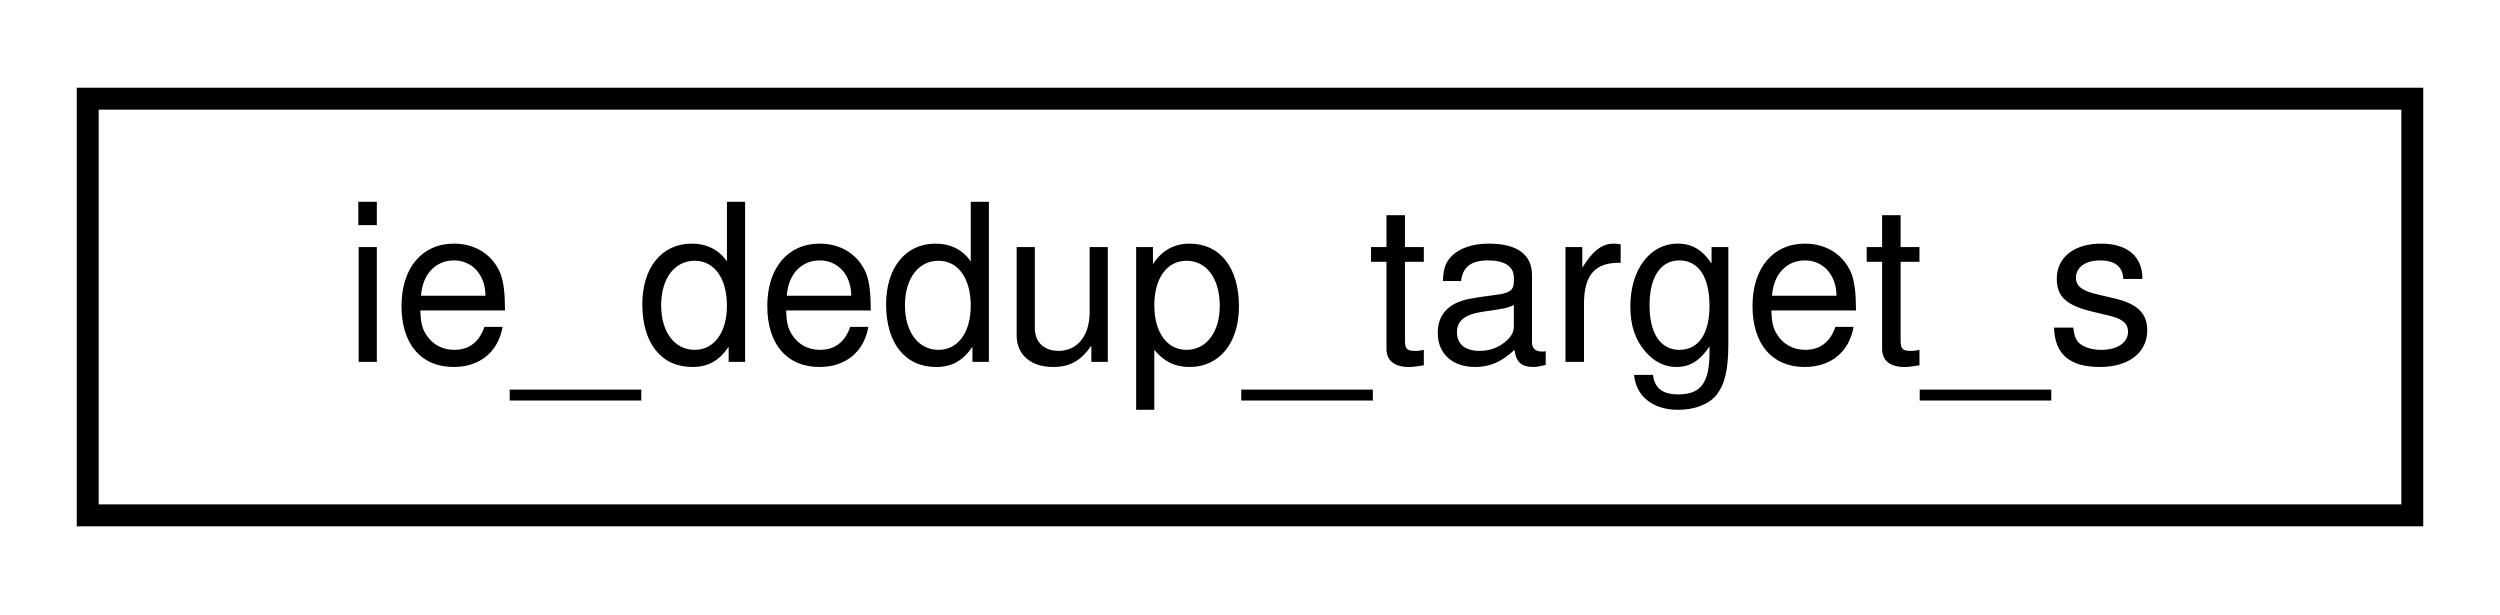
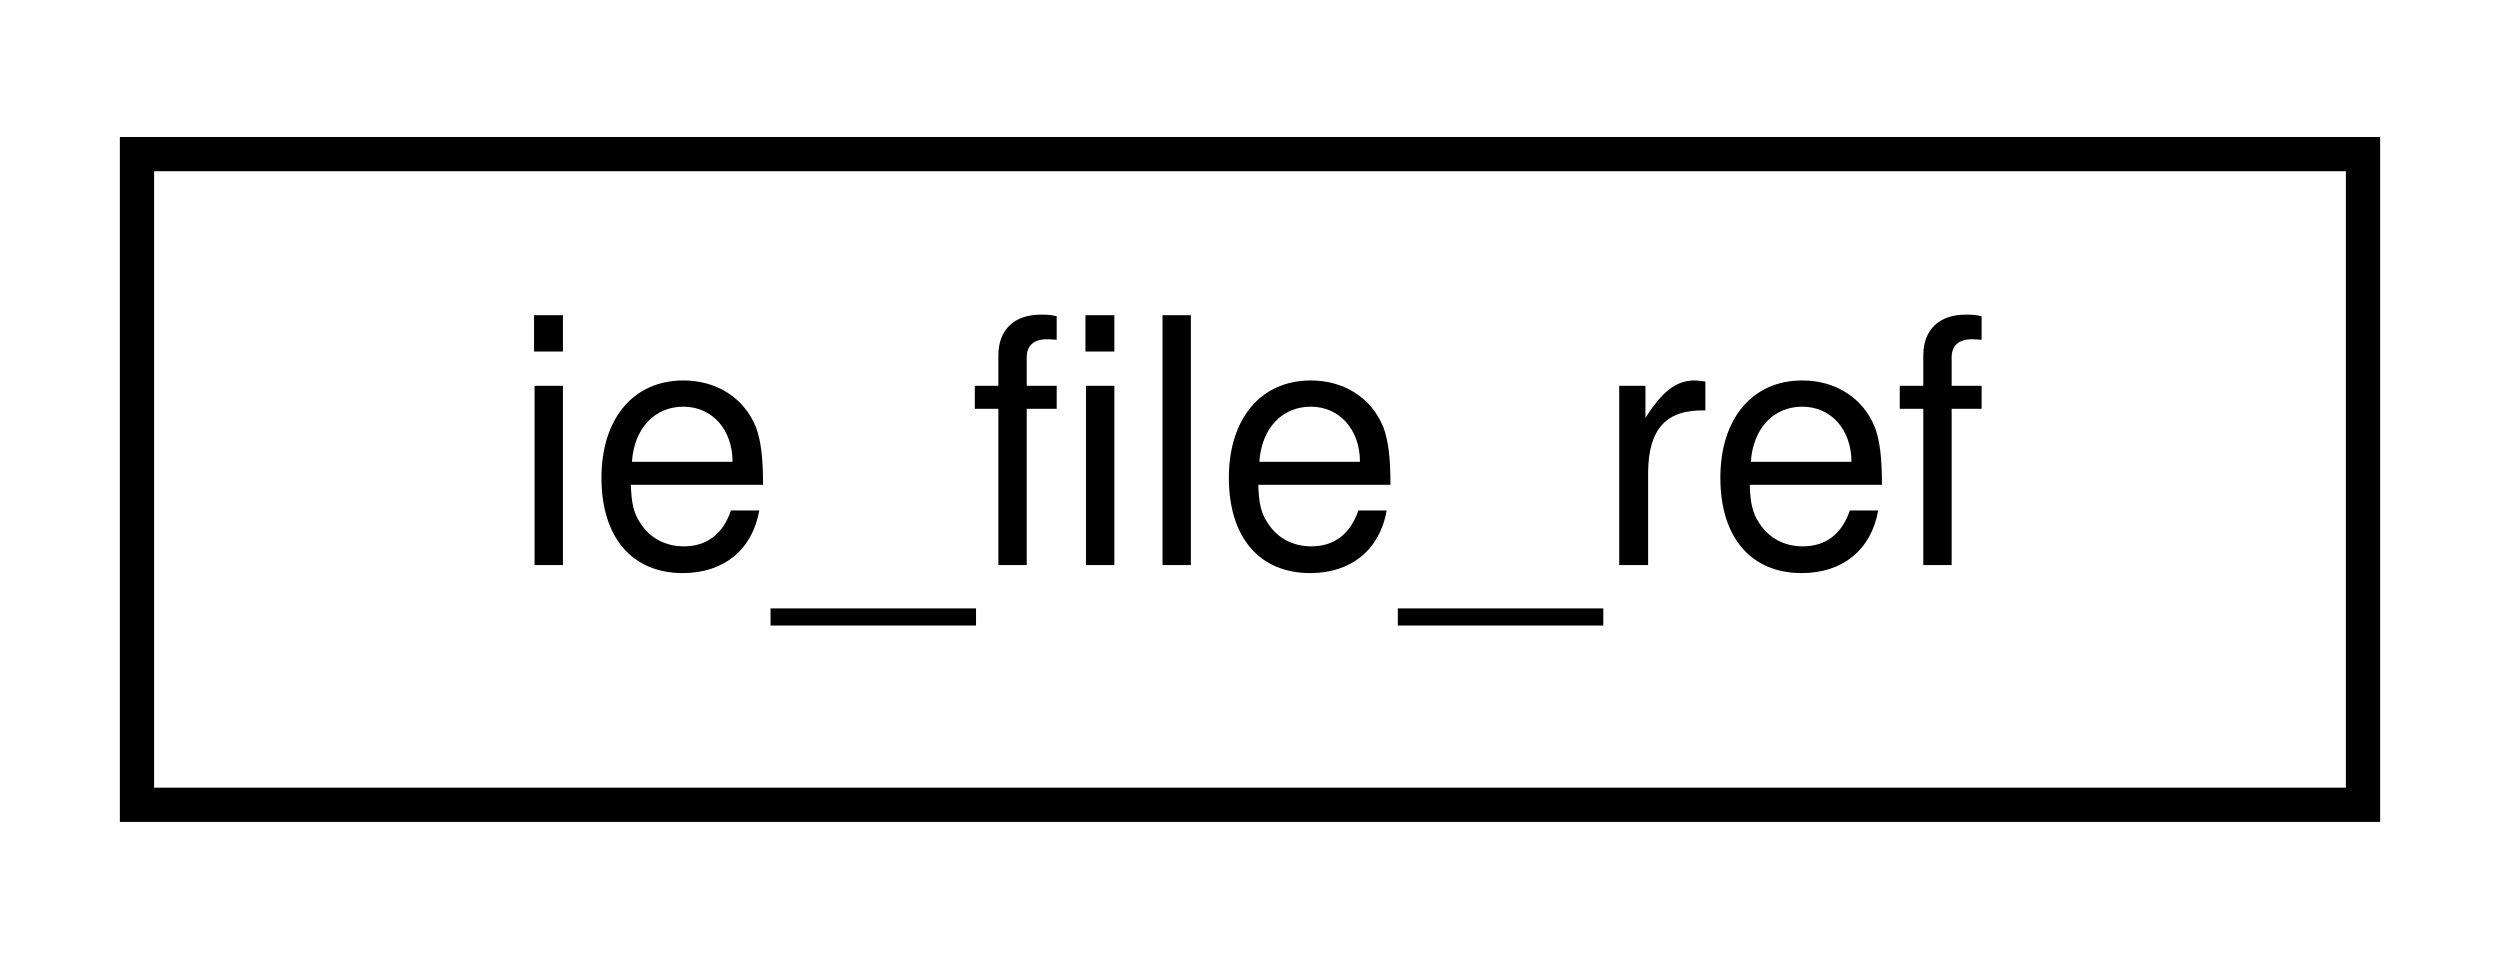
- <svg xmlns="http://www.w3.org/2000/svg" xmlns:xlink="http://www.w3.org/1999/xlink" width="114pt" height="28pt" viewBox="0.00 0.00 114.00 28.00">
+ <svg xmlns="http://www.w3.org/2000/svg" xmlns:xlink="http://www.w3.org/1999/xlink" width="73pt" height="28pt" viewBox="0.00 0.00 73.00 28.00">
  <g id="graph0" class="graph" transform="scale(1 1) rotate(0) translate(4 24)">
    <g id="node1" class="node">
      <g id="a_node1">
-         <a xlink:href="structie__dedup__target__s.html" target="_top" xlink:title=" ">
-           <polygon fill="none" stroke="black" points="0,-0.5 0,-19.5 106,-19.5 106,-0.5 0,-0.5" />
-           <text text-anchor="middle" x="53" y="-7.5" font-family="Helvetica,sans-Serif" font-size="10.00">ie_dedup_target_s</text>
+         <a xlink:href="structie__file__ref.html" target="_top" xlink:title="Manifest &quot;files&quot; entry: maps logical names to relative paths.">
+           <polygon fill="none" stroke="black" points="0,-0.5 0,-19.5 65,-19.5 65,-0.5 0,-0.5" />
+           <text text-anchor="middle" x="32.5" y="-7.5" font-family="Helvetica,sans-Serif" font-size="10.00">ie_file_ref</text>
        </a>
      </g>
    </g>
  </g>
</svg>
